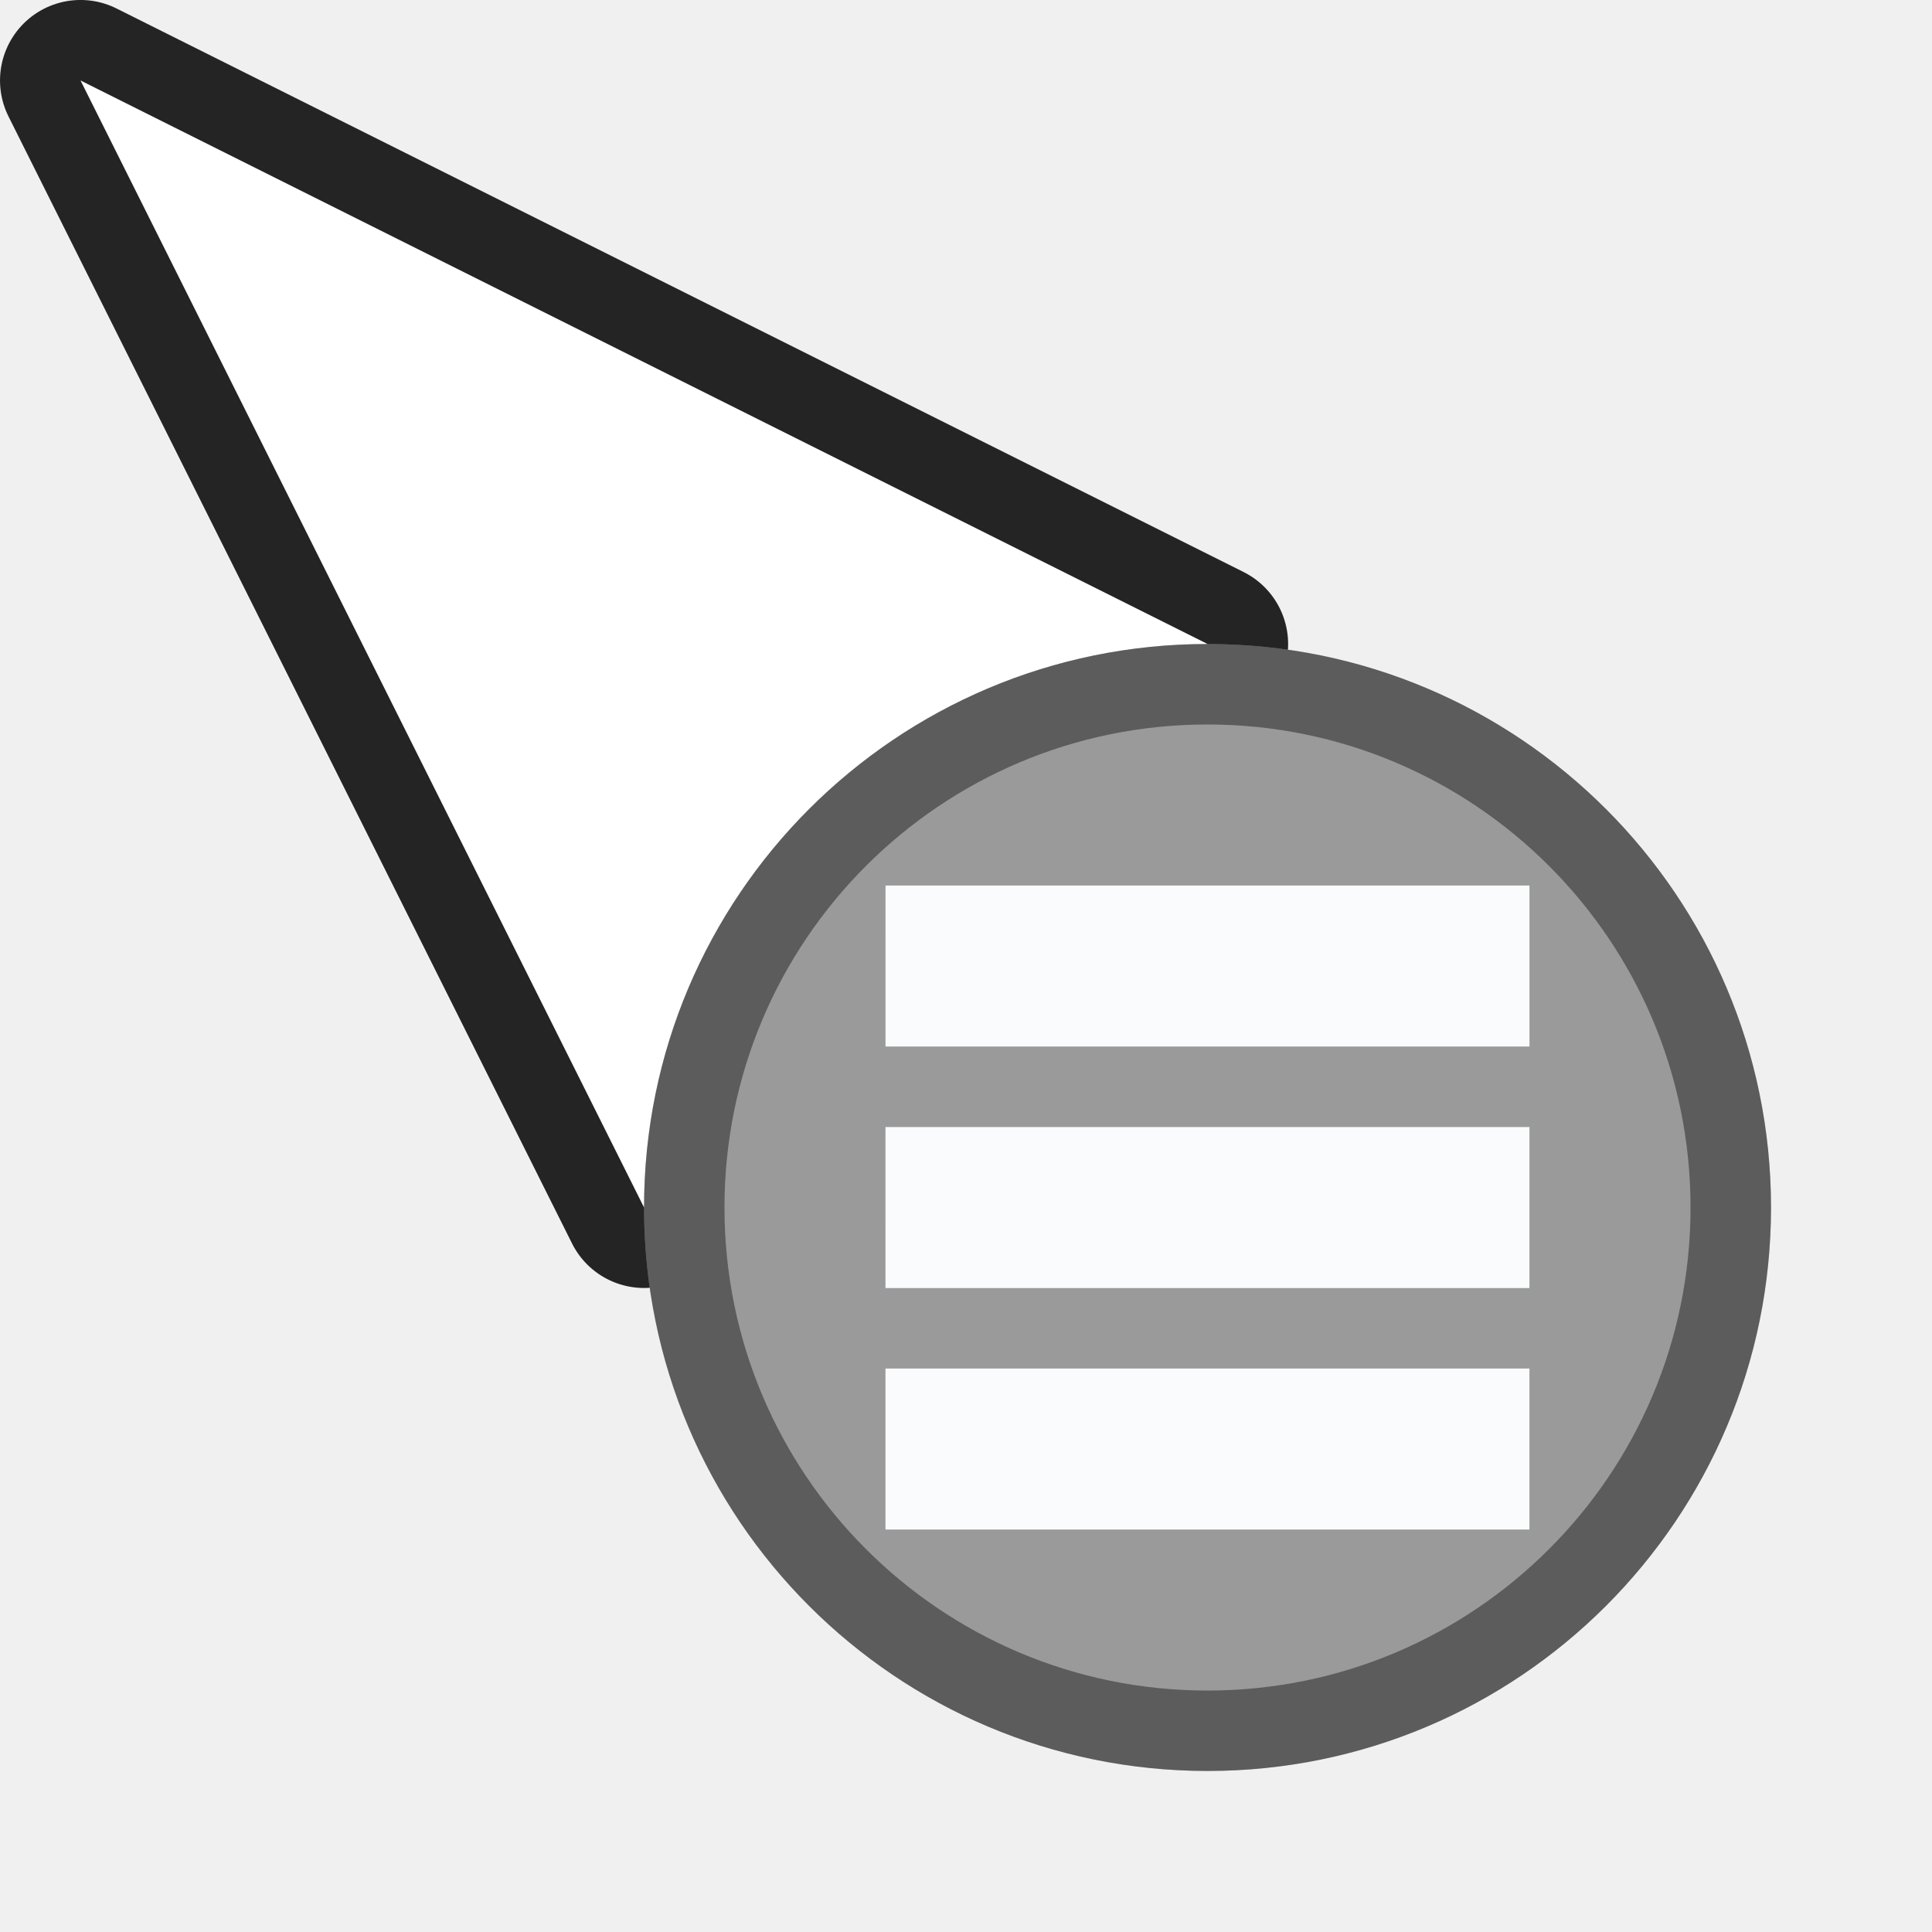
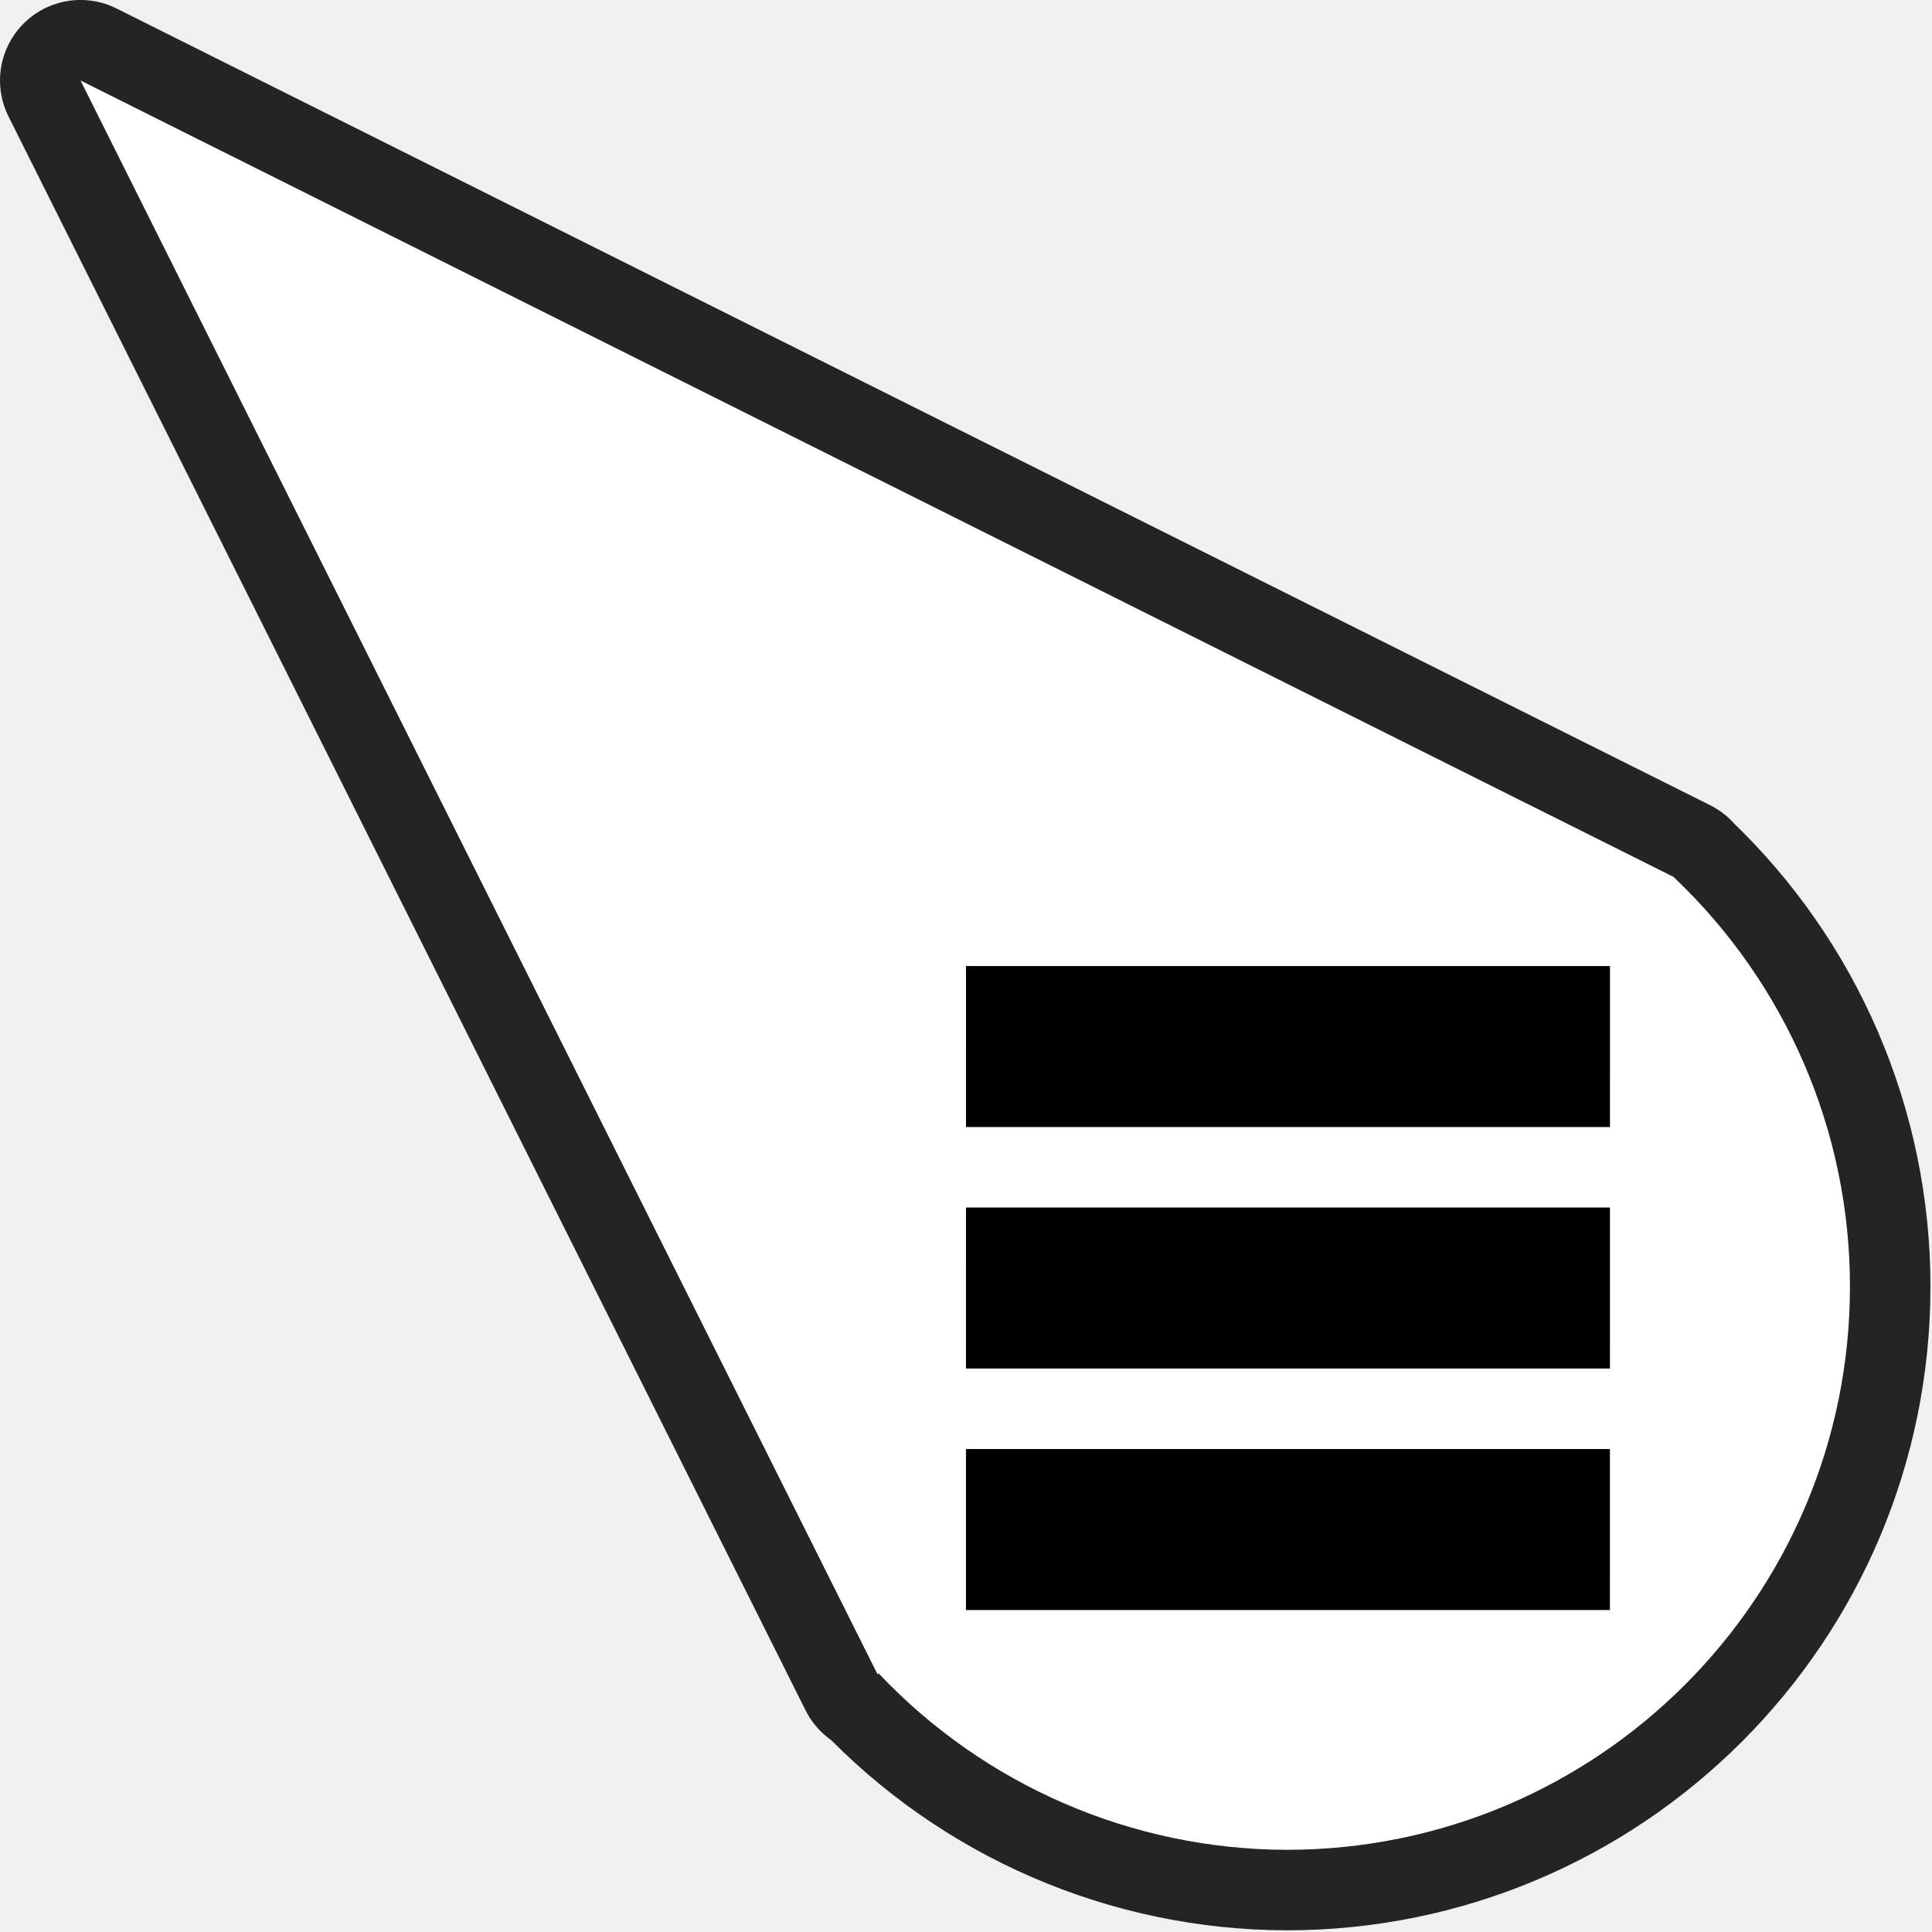
<svg xmlns="http://www.w3.org/2000/svg" width="24" height="24" viewBox="0 0 24 24" id="svg2" version="1.1">
  <defs id="defs4" />
  <g id="layer1" transform="translate(0,-1018.362)">
    <g transform="translate(18.78685,15.95532)" id="g6182" />
    <g id="g3692" transform="rotate(-22.32755,4,1021.362)">
      <g id="g1152">
-         <path id="path3667" style="fill:none;fill-opacity:1;stroke:#000000;stroke-width:2;stroke-linecap:butt;stroke-linejoin:round;stroke-miterlimit:3.2;stroke-dasharray:none;stroke-opacity:0.85;paint-order:markers stroke fill" d="m 1.985,1018.372 1.157,15.61 c 2.626,-0.866 2.109,3.423 3.133,2.427 -0.41,-1.067 -0.178,-2.274 0.599,-3.113 1.127,-1.214 3.025,-1.284 4.239,-0.157 0.295,0.274 0.532,0.605 0.697,0.972 1.495,-0.027 -1.994,-2.686 0.467,-3.944 z" />
-         <path id="path5105" style="fill:#ffffff;fill-opacity:1;stroke:none;stroke-width:2;stroke-linecap:round;stroke-linejoin:round;stroke-miterlimit:4;stroke-dasharray:none;stroke-opacity:1" d="m 1.985,1018.372 1.157,15.61 c 2.626,-0.866 2.109,3.423 3.133,2.427 -0.41,-1.067 -0.178,-2.274 0.599,-3.113 1.127,-1.214 3.025,-1.284 4.239,-0.157 0.295,0.274 0.532,0.605 0.697,0.972 1.495,-0.027 -1.994,-2.686 0.467,-3.944 z" />
-         <ellipse style="fill:#9a9a9a;fill-opacity:1;stroke-width:0;stroke-linejoin:round;stroke-opacity:0.85;paint-order:markers stroke fill" id="circle1383" cx="402.717" cy="955.268" transform="rotate(22.32755)" rx="7" ry="7" />
-         <path id="circle1519" style="fill:#000000;fill-opacity:0.402;stroke-width:0;stroke-linejoin:round;stroke-opacity:0.85;paint-order:markers stroke fill" d="m 12.276,1030.166 a 7,7 0 0 0 -9.134,3.816 7,7 0 0 0 3.816,9.134 7,7 0 0 0 9.134,-3.816 7,7 0 0 0 -3.816,-9.134 z m -0.38,0.925 a 6,6 0 0 1 3.271,7.83 6,6 0 0 1 -7.83,3.271 6,6 0 0 1 -3.271,-7.83 6,6 0 0 1 7.83,-3.271 z" />
-         <path id="use18" class="left(1,-11)" d="m 7.436,1031.422 -0.76,1.85 7.4,3.039 0.76,-1.85 z m -1.14,2.775 -0.76,1.85 7.4,3.039 0.76,-1.85 z m -1.14,2.775 -0.76,1.85 7.4,3.039 0.76,-1.85 z" style="fill:#fafbfc" />
+         <path id="circle1383-5" style="fill:#ffffff;fill-opacity:1;stroke:#000000;stroke-width:2;stroke-linejoin:round;stroke-dasharray:none;stroke-opacity:0.85;paint-order:markers stroke fill" d="m 1.985,1018.372 1.637,22.076 c 0.005,0 0.01,0 0.015,-0.01 0.688,1.792 2.083,3.223 3.856,3.957 3.576,1.469 7.666,-0.24 9.134,-3.816 0.73,-1.778 0.696,-3.777 -0.092,-5.529 8.5e-4,-4e-4 0.002,-6e-4 0.003,-10e-4 z" />
+         <path id="use18" class="left(1,-11)" d="m 7.981,1032.727 -0.76,1.85 7.4,3.039 0.76,-1.85 z m -1.14,2.775 -0.76,1.85 7.4,3.039 0.76,-1.85 z m -1.14,2.775 -0.76,1.85 7.4,3.039 0.76,-1.85 z" style="fill:#000000;fill-opacity:1" />
      </g>
    </g>
  </g>
</svg>
